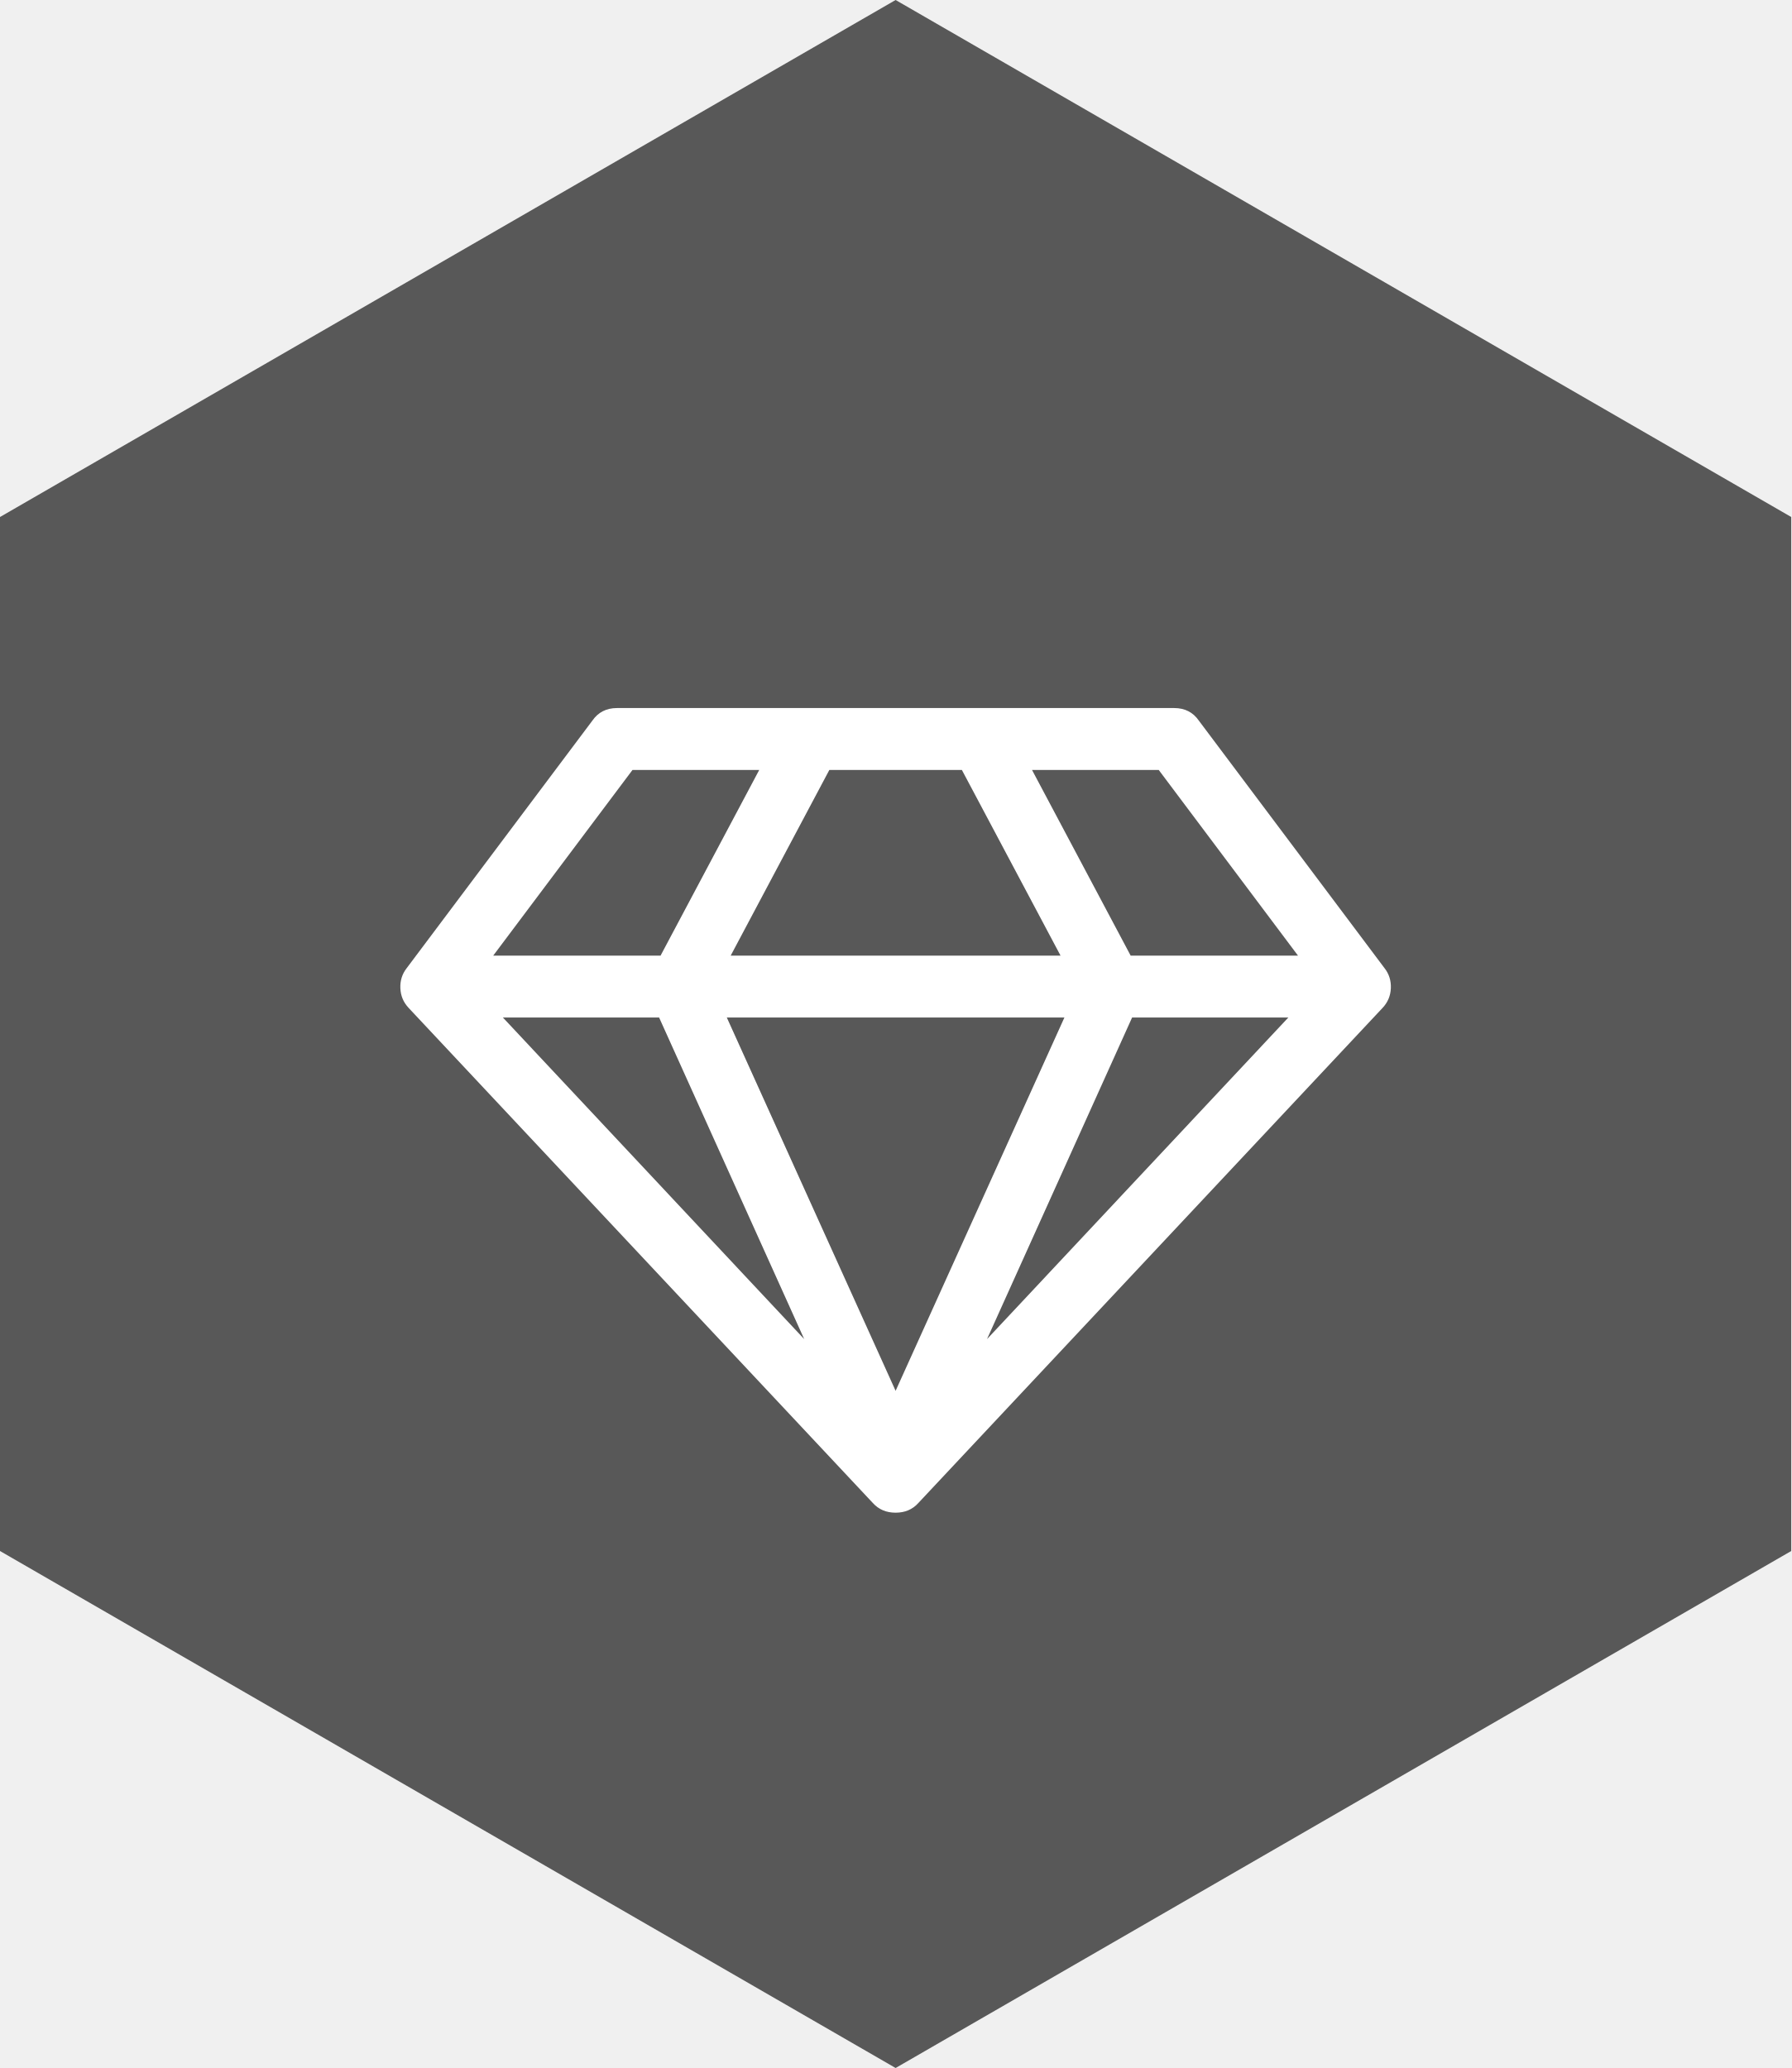
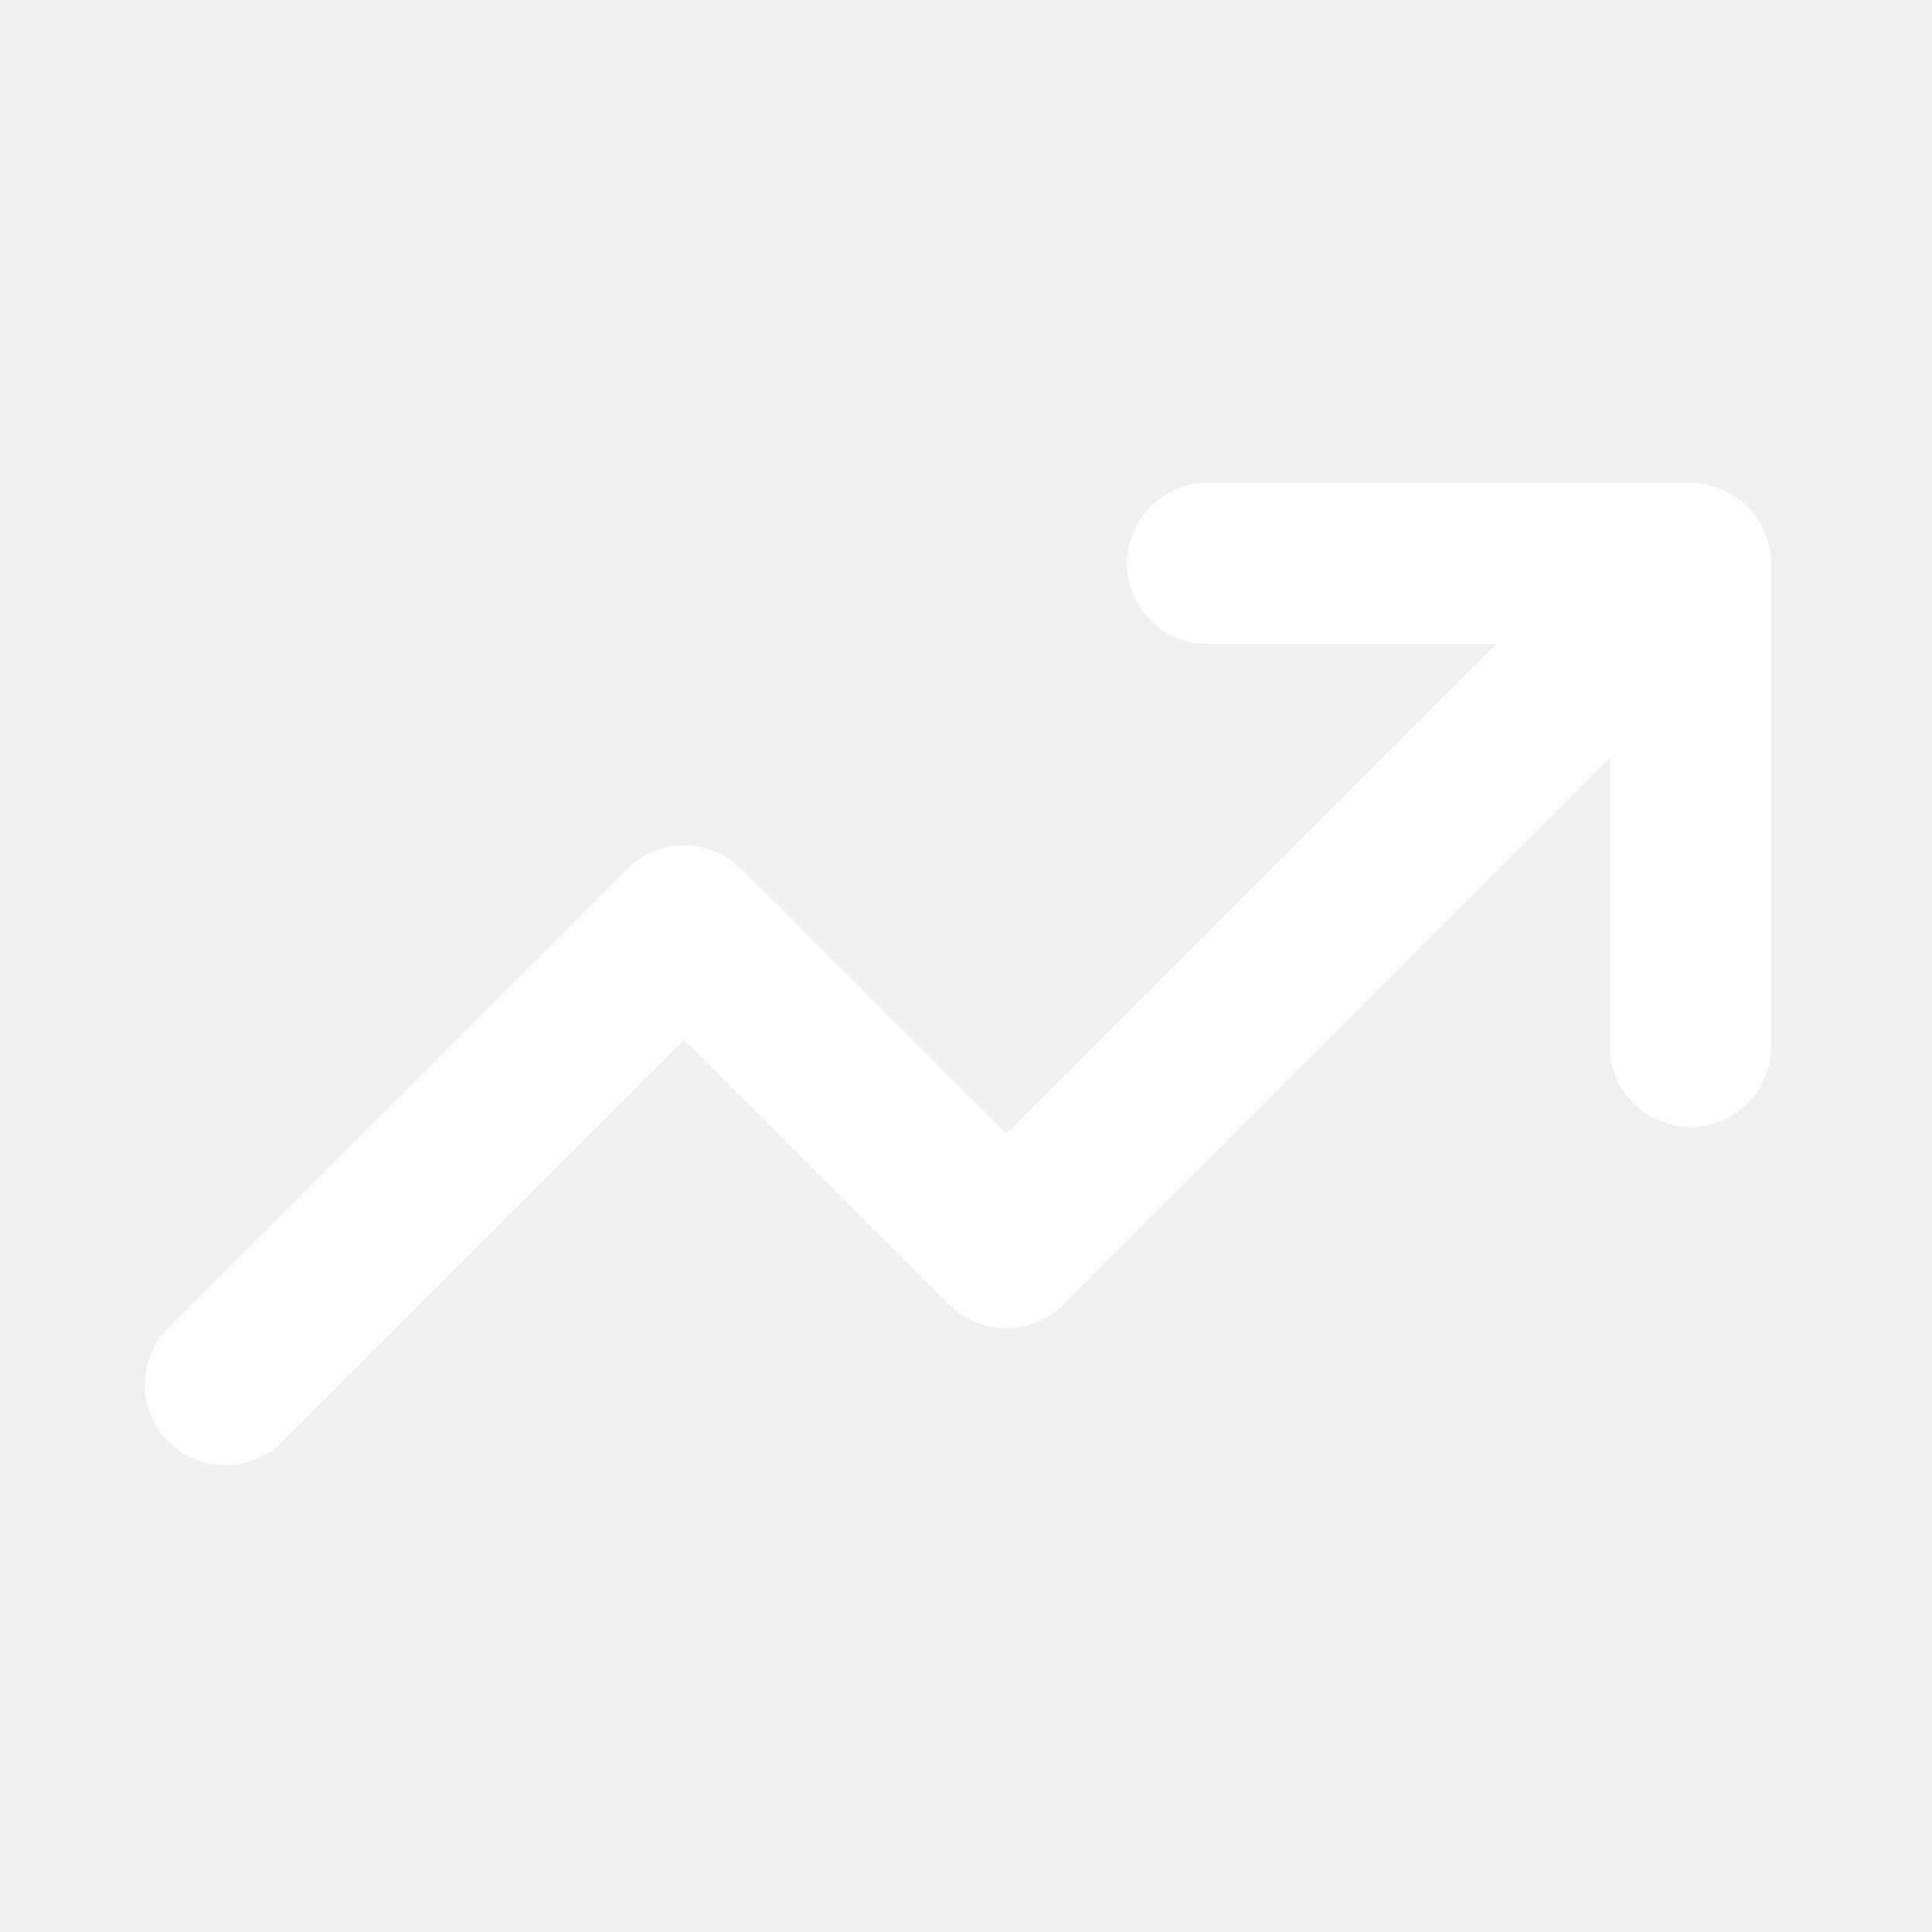
- <svg xmlns="http://www.w3.org/2000/svg" version="1.1" id="Layer_1" x="0px" y="0px" width="149.167px" height="172.243px" viewBox="0 0 149.167 172.243" enable-background="new 0 0 149.167 172.243" xml:space="preserve">
-   <polygon fill="#585858" points="149.167,129.183 74.583,172.243 0,129.183 0,43.061 74.583,0 149.167,43.061 " />
-   <path fill="#FFFFFF" d="M41.88,84.75l25.09,26.783L54.889,84.75H41.88z M74.583,115.841L88.64,84.75H60.527L74.583,115.841z   M55.009,79.594l8.217-15.466H52.673l-11.6,15.466H55.009z M82.196,111.533l25.091-26.783h-13.01L82.196,111.533z M60.849,79.594  h27.469l-8.217-15.466H69.065L60.849,79.594z M94.157,79.594h13.936L96.494,64.128H85.942L94.157,79.594z M99.835,60.02  l15.467,20.621c0.376,0.483,0.55,1.04,0.523,1.671c-0.027,0.632-0.257,1.174-0.686,1.632l-38.664,41.243  c-0.483,0.536-1.113,0.804-1.893,0.804c-0.778,0-1.408-0.268-1.892-0.804L34.026,83.944c-0.429-0.457-0.658-1-0.685-1.632  c-0.027-0.631,0.147-1.188,0.523-1.671L49.331,60.02c0.484-0.699,1.168-1.047,2.054-1.047h46.398  C98.667,58.973,99.353,59.322,99.835,60.02z" />
+ <svg xmlns="http://www.w3.org/2000/svg" width="24" height="24" viewBox="0 0 24 24" fill="none" stroke="#ffffff" stroke-width="2" stroke-linecap="round" stroke-linejoin="round">
+   <path d="M20.2 7.8l-7.7 7.7-4-4-5.7 5.7" />
+   <path d="M15 7h6v6" />
</svg>
